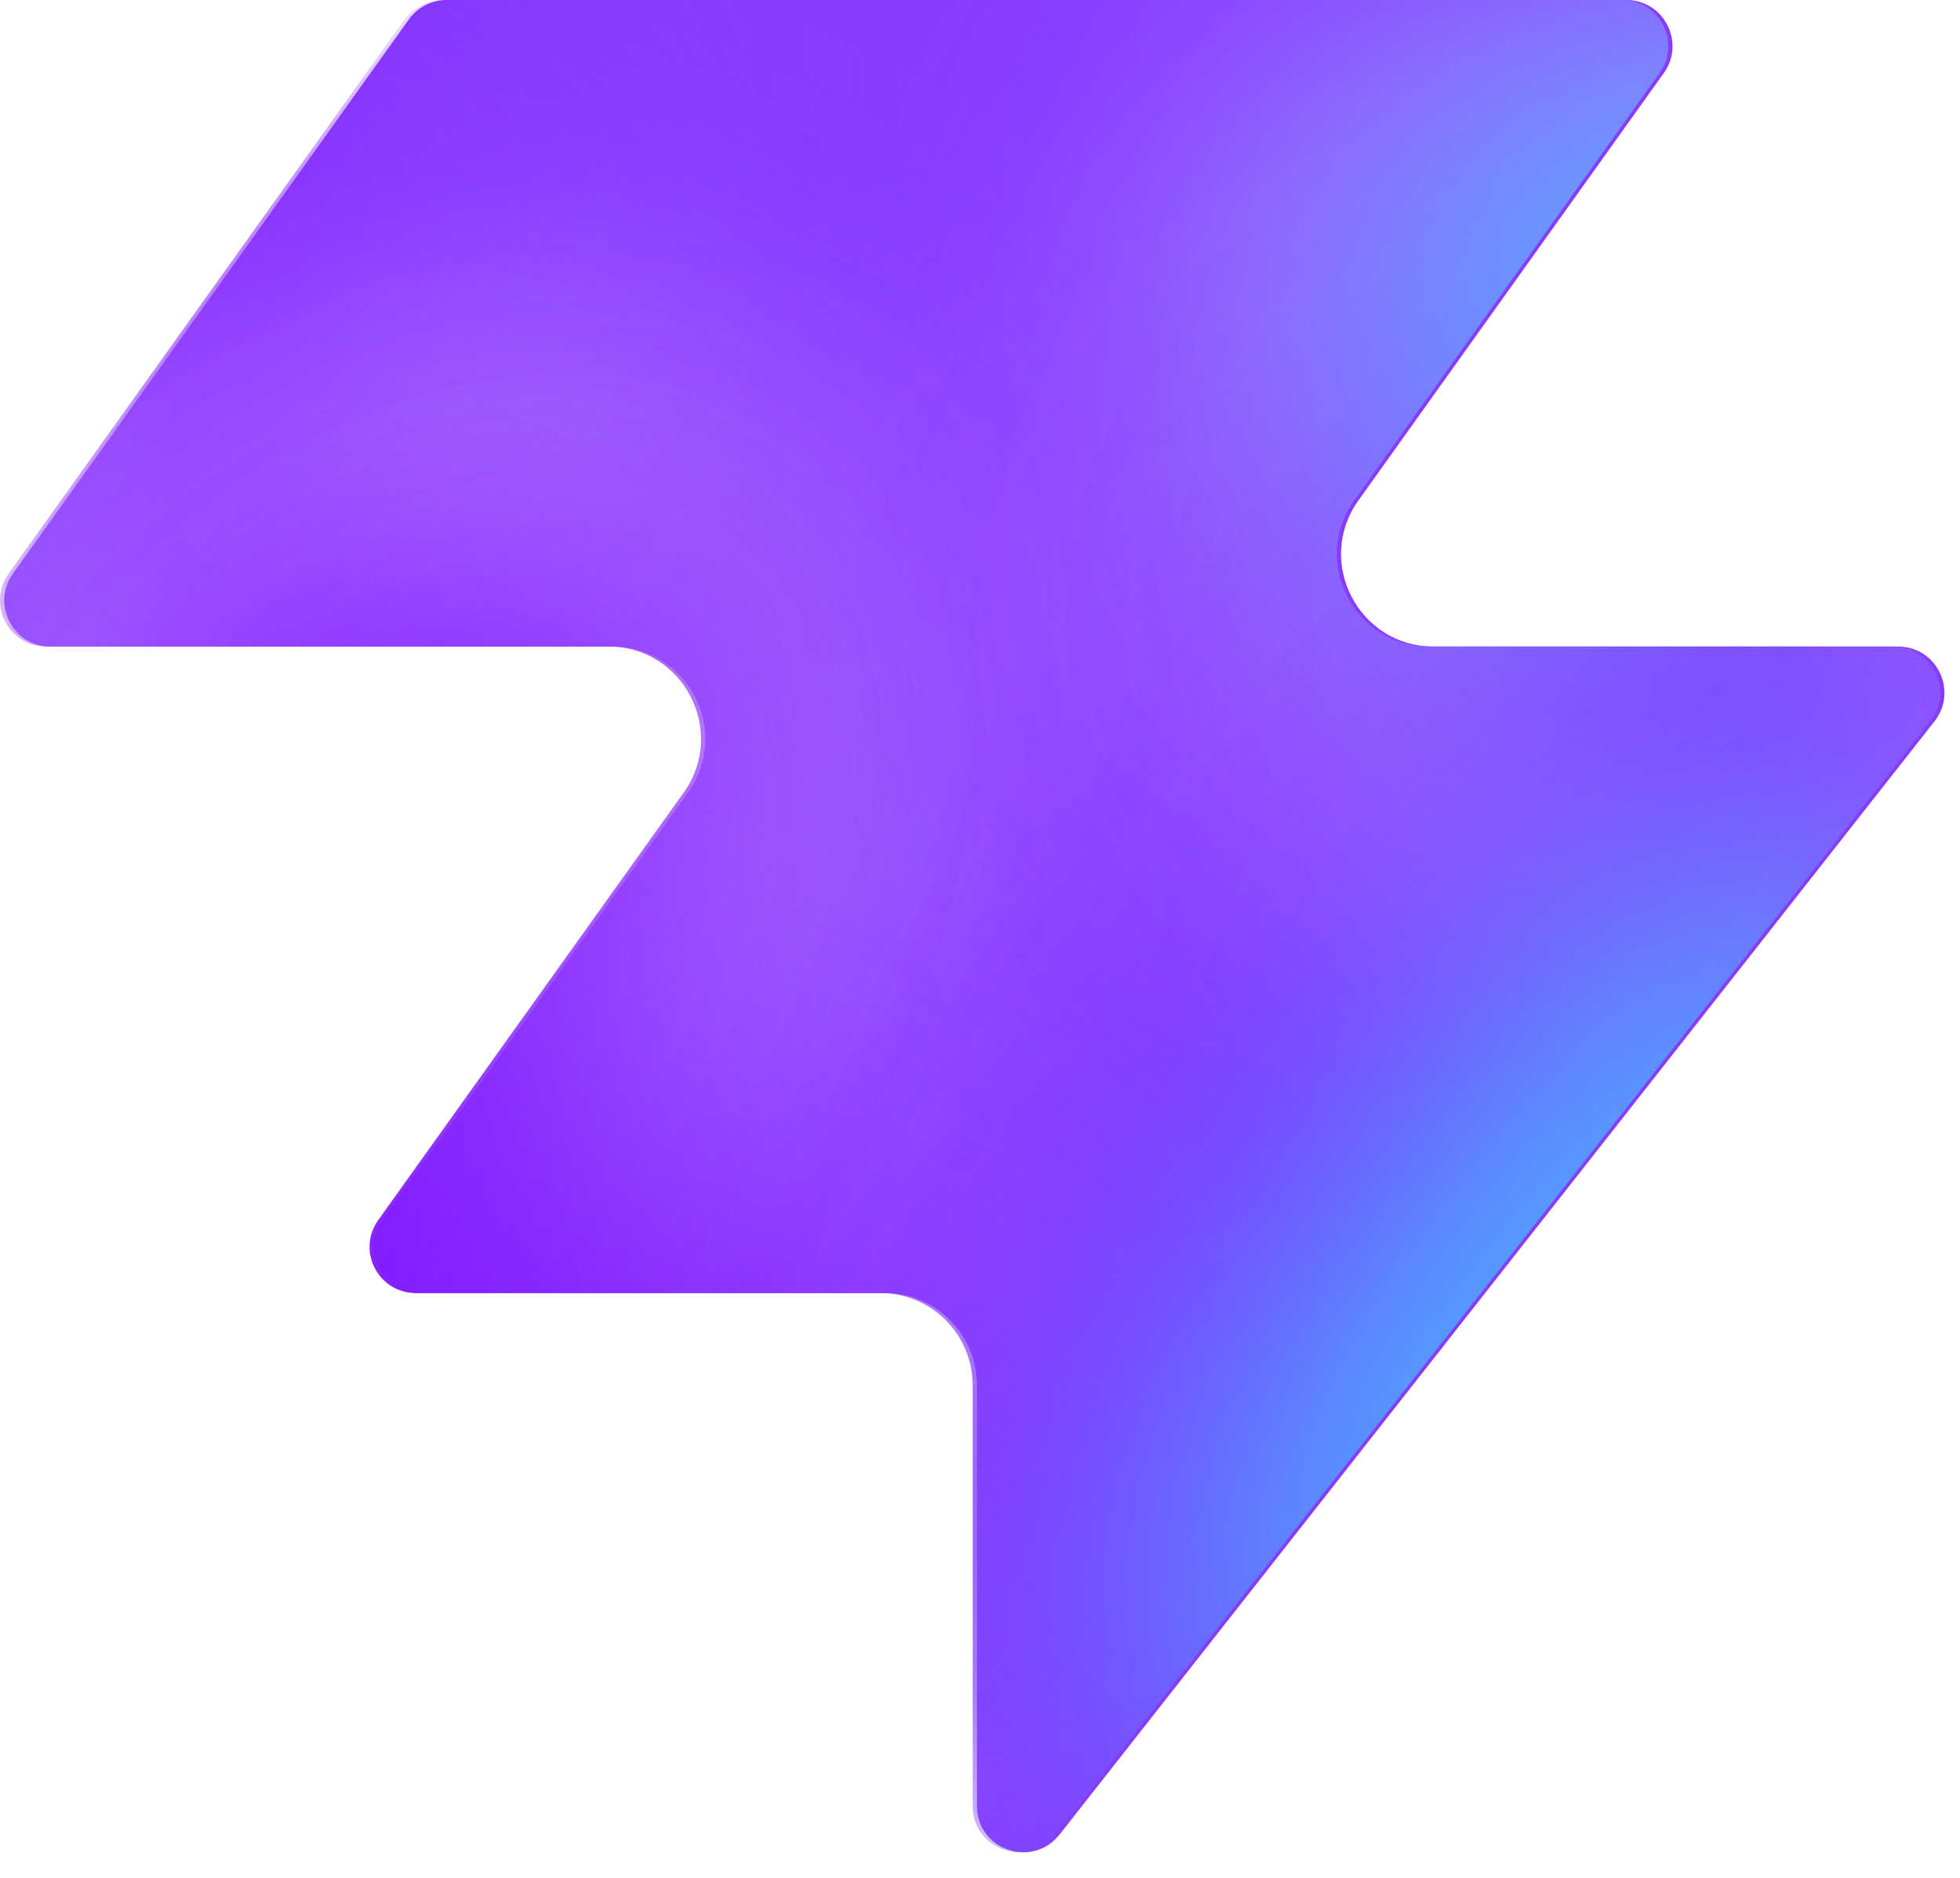
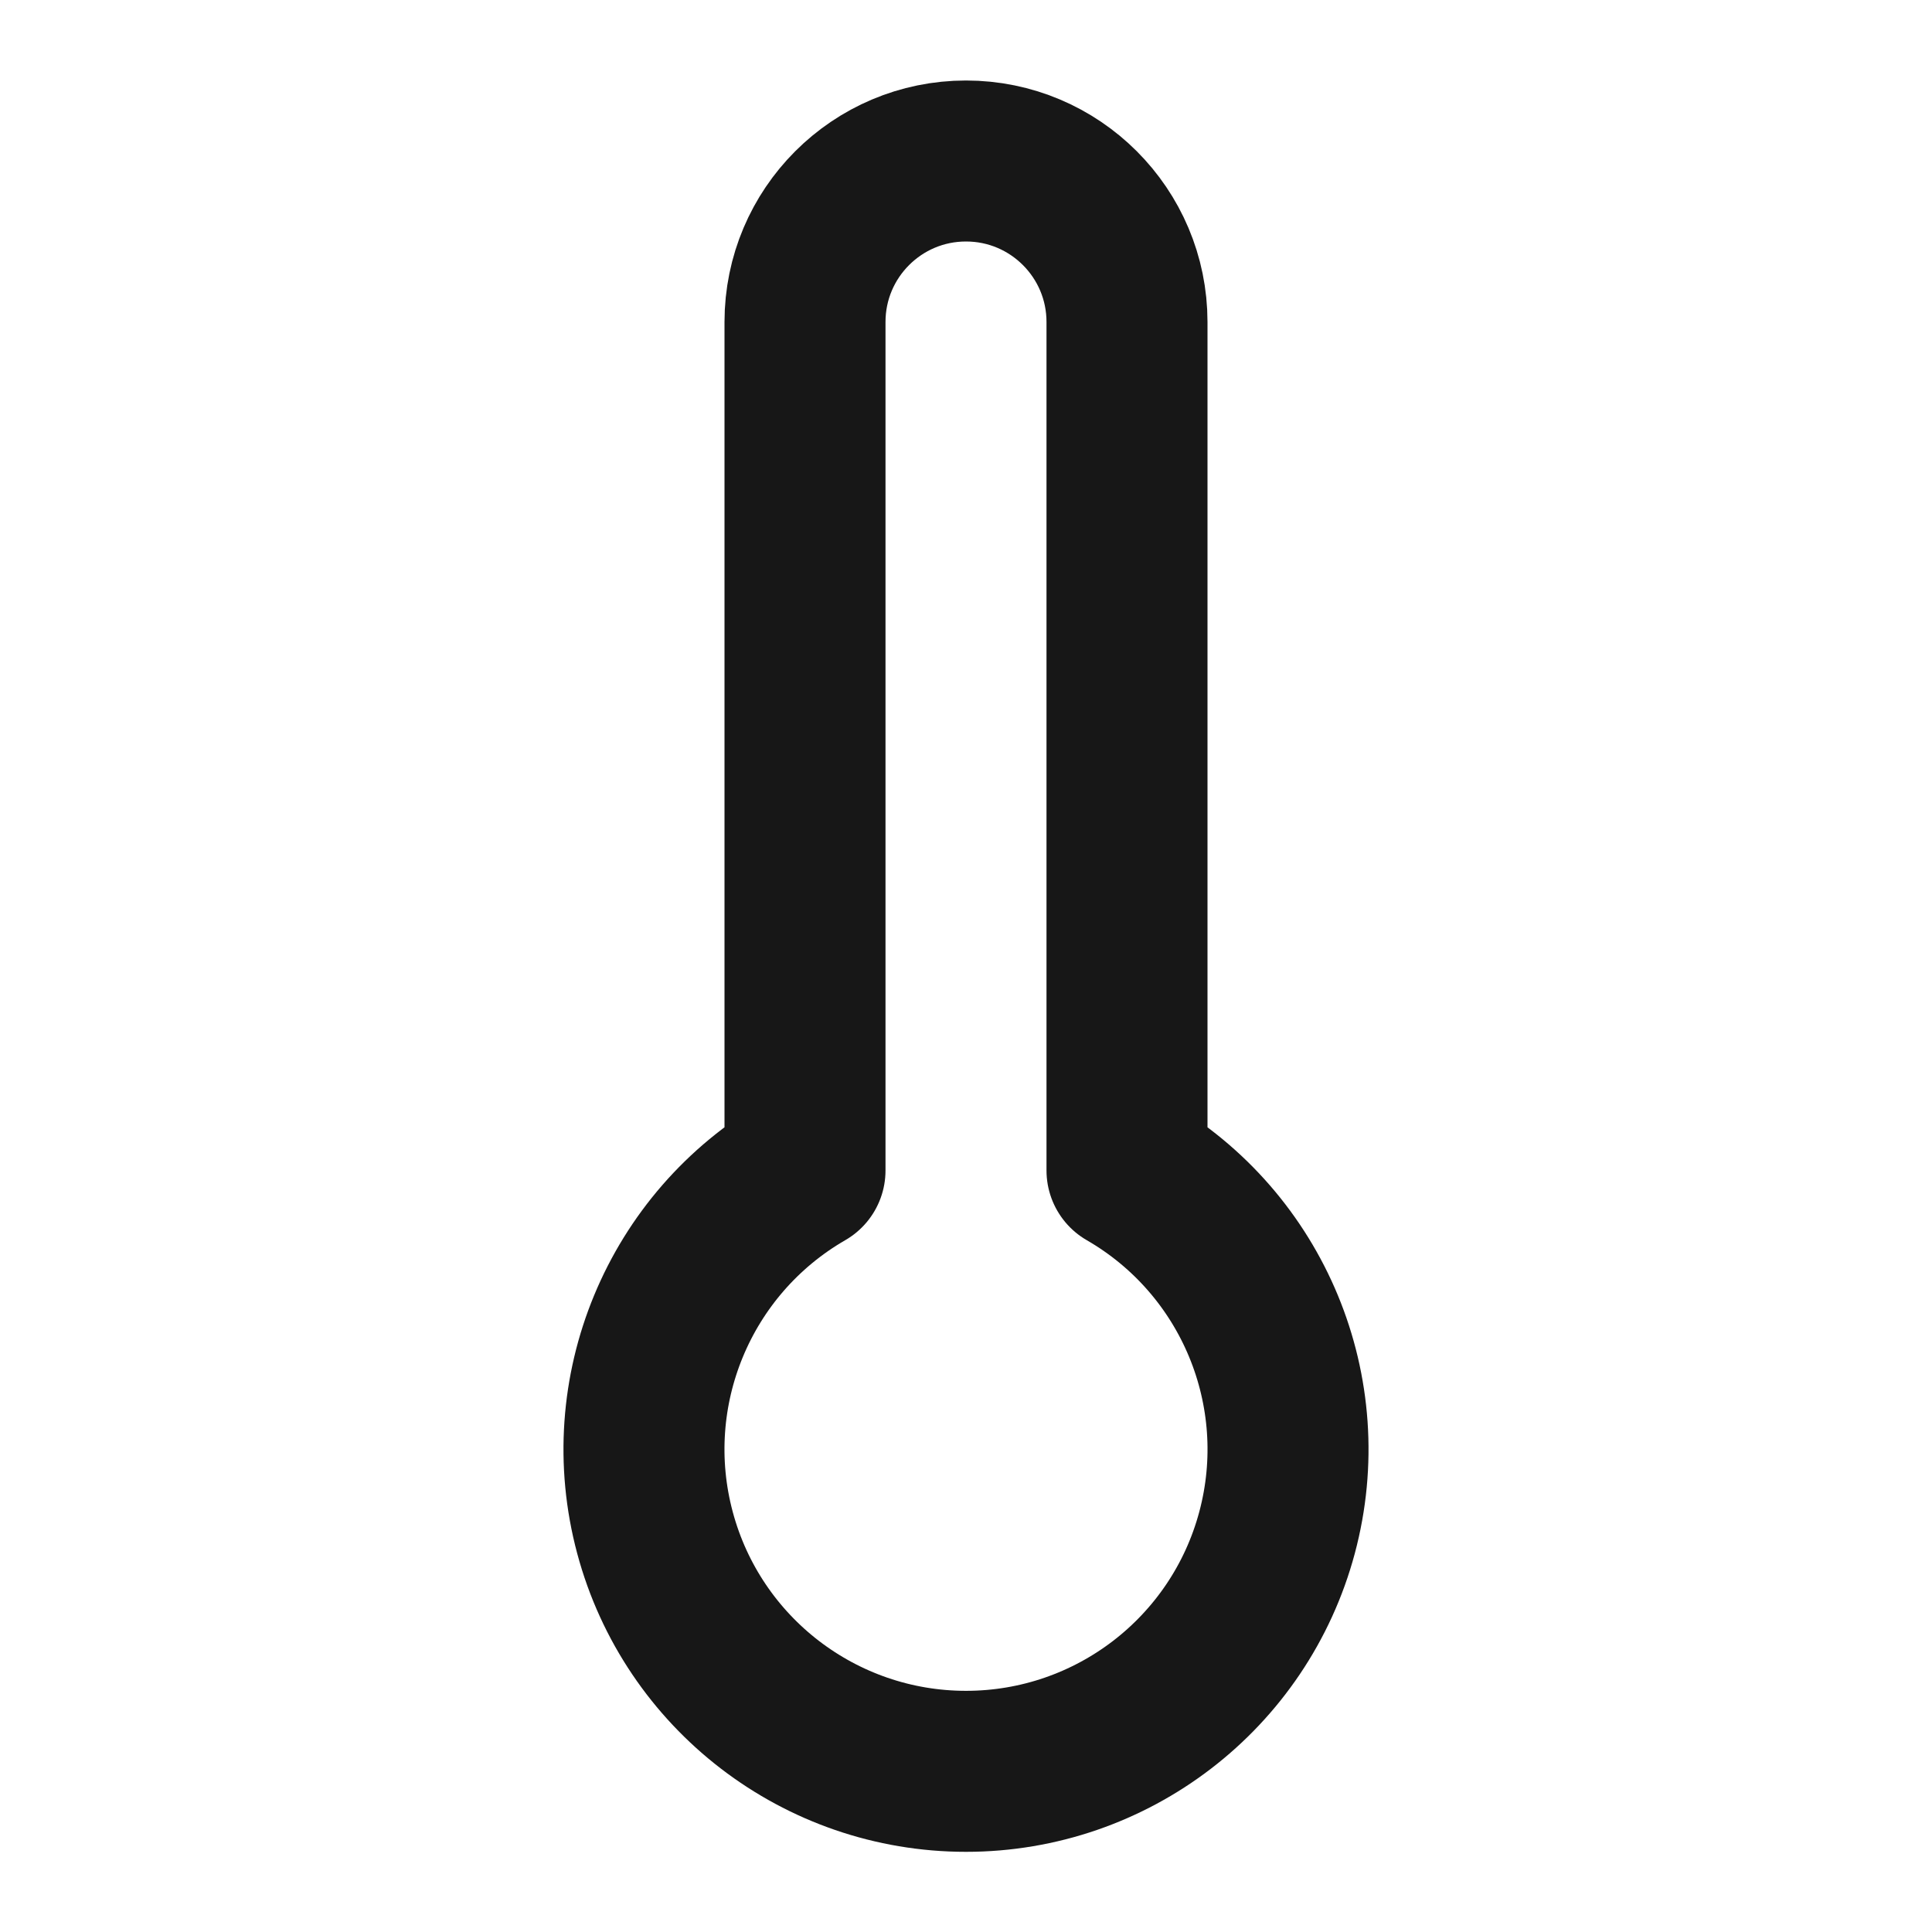
- <svg xmlns="http://www.w3.org/2000/svg" width="48" height="46" fill="none" viewBox="0 0 48 46">
-   <path fill="#863bff" d="M25.946 44.938c-.664.845-2.021.375-2.021-.698V33.937a2.26 2.26 0 0 0-2.262-2.262H10.287c-.92 0-1.456-1.04-.92-1.788l7.48-10.471c1.07-1.497 0-3.578-1.842-3.578H1.237c-.92 0-1.456-1.04-.92-1.788L10.013.474c.214-.297.556-.474.92-.474h28.894c.92 0 1.456 1.04.92 1.788l-7.48 10.471c-1.07 1.498 0 3.579 1.842 3.579h11.377c.943 0 1.473 1.088.89 1.83L25.947 44.94z" style="fill:#863bff;fill:color(display-p3 .525 .23 1);fill-opacity:1" />
-   <mask id="a" width="48" height="46" x="0" y="0" maskUnits="userSpaceOnUse" style="mask-type:alpha">
-     <path fill="#000" d="M25.842 44.938c-.664.844-2.021.375-2.021-.698V33.937a2.26 2.26 0 0 0-2.262-2.262H10.183c-.92 0-1.456-1.04-.92-1.788l7.48-10.471c1.07-1.498 0-3.579-1.842-3.579H1.133c-.92 0-1.456-1.04-.92-1.787L9.91.473c.214-.297.556-.474.92-.474h28.894c.92 0 1.456 1.04.92 1.788l-7.48 10.471c-1.07 1.498 0 3.578 1.842 3.578h11.377c.943 0 1.473 1.088.89 1.832L25.843 44.94z" style="fill:#000;fill-opacity:1" />
-   </mask>
-   <g mask="url(#a)">
-     <g filter="url(#b)">
-       <ellipse cx="5.508" cy="14.704" fill="#ede6ff" rx="5.508" ry="14.704" style="fill:#ede6ff;fill:color(display-p3 .927 .903 1);fill-opacity:1" transform="matrix(.00324 1 1 -.00324 -4.47 31.516)" />
-     </g>
-     <g filter="url(#c)">
-       <ellipse cx="10.399" cy="29.851" fill="#ede6ff" rx="10.399" ry="29.851" style="fill:#ede6ff;fill:color(display-p3 .927 .903 1);fill-opacity:1" transform="matrix(.00324 1 1 -.00324 -39.328 7.883)" />
-     </g>
-     <g filter="url(#d)">
-       <ellipse cx="5.508" cy="30.487" fill="#7e14ff" rx="5.508" ry="30.487" style="fill:#7e14ff;fill:color(display-p3 .492 .077 1);fill-opacity:1" transform="rotate(89.814 -25.913 -14.639)scale(1 -1)" />
-     </g>
-     <g filter="url(#e)">
-       <ellipse cx="5.508" cy="30.599" fill="#7e14ff" rx="5.508" ry="30.599" style="fill:#7e14ff;fill:color(display-p3 .492 .077 1);fill-opacity:1" transform="rotate(89.814 -32.644 -3.334)scale(1 -1)" />
-     </g>
-     <g filter="url(#f)">
-       <ellipse cx="5.508" cy="30.599" fill="#7e14ff" rx="5.508" ry="30.599" style="fill:#7e14ff;fill:color(display-p3 .492 .077 1);fill-opacity:1" transform="matrix(.00324 1 1 -.00324 -34.34 30.47)" />
-     </g>
-     <g filter="url(#g)">
-       <ellipse cx="14.072" cy="22.078" fill="#ede6ff" rx="14.072" ry="22.078" style="fill:#ede6ff;fill:color(display-p3 .927 .903 1);fill-opacity:1" transform="rotate(93.35 24.506 48.493)scale(-1 1)" />
-     </g>
-     <g filter="url(#h)">
-       <ellipse cx="3.47" cy="21.501" fill="#7e14ff" rx="3.47" ry="21.501" style="fill:#7e14ff;fill:color(display-p3 .492 .077 1);fill-opacity:1" transform="rotate(89.009 28.708 47.59)scale(-1 1)" />
-     </g>
-     <g filter="url(#i)">
-       <ellipse cx="3.47" cy="21.501" fill="#7e14ff" rx="3.47" ry="21.501" style="fill:#7e14ff;fill:color(display-p3 .492 .077 1);fill-opacity:1" transform="rotate(89.009 28.708 47.59)scale(-1 1)" />
-     </g>
-     <g filter="url(#j)">
-       <ellipse cx=".387" cy="8.972" fill="#7e14ff" rx="4.407" ry="29.108" style="fill:#7e14ff;fill:color(display-p3 .492 .077 1);fill-opacity:1" transform="rotate(39.51 .387 8.972)" />
-     </g>
-     <g filter="url(#k)">
-       <ellipse cx="47.523" cy="-6.092" fill="#7e14ff" rx="4.407" ry="29.108" style="fill:#7e14ff;fill:color(display-p3 .492 .077 1);fill-opacity:1" transform="rotate(37.892 47.523 -6.092)" />
-     </g>
-     <g filter="url(#l)">
-       <ellipse cx="41.412" cy="6.333" fill="#47bfff" rx="5.971" ry="9.665" style="fill:#47bfff;fill:color(display-p3 .28 .748 1);fill-opacity:1" transform="rotate(37.892 41.412 6.333)" />
-     </g>
-     <g filter="url(#m)">
-       <ellipse cx="-1.879" cy="38.332" fill="#7e14ff" rx="4.407" ry="29.108" style="fill:#7e14ff;fill:color(display-p3 .492 .077 1);fill-opacity:1" transform="rotate(37.892 -1.88 38.332)" />
-     </g>
-     <g filter="url(#n)">
-       <ellipse cx="-1.879" cy="38.332" fill="#7e14ff" rx="4.407" ry="29.108" style="fill:#7e14ff;fill:color(display-p3 .492 .077 1);fill-opacity:1" transform="rotate(37.892 -1.88 38.332)" />
-     </g>
-     <g filter="url(#o)">
-       <ellipse cx="35.651" cy="29.907" fill="#7e14ff" rx="4.407" ry="29.108" style="fill:#7e14ff;fill:color(display-p3 .492 .077 1);fill-opacity:1" transform="rotate(37.892 35.651 29.907)" />
-     </g>
-     <g filter="url(#p)">
-       <ellipse cx="38.418" cy="32.4" fill="#47bfff" rx="5.971" ry="15.297" style="fill:#47bfff;fill:color(display-p3 .28 .748 1);fill-opacity:1" transform="rotate(37.892 38.418 32.4)" />
-     </g>
-   </g>
-   <defs>
-     <filter id="b" width="60.045" height="41.654" x="-19.77" y="16.149" color-interpolation-filters="sRGB" filterUnits="userSpaceOnUse">
-       <feFlood flood-opacity="0" result="BackgroundImageFix" />
-       <feBlend in="SourceGraphic" in2="BackgroundImageFix" result="shape" />
-       <feGaussianBlur result="effect1_foregroundBlur_2002_17158" stdDeviation="7.659" />
-     </filter>
-     <filter id="c" width="90.34" height="51.437" x="-54.613" y="-7.533" color-interpolation-filters="sRGB" filterUnits="userSpaceOnUse">
-       <feFlood flood-opacity="0" result="BackgroundImageFix" />
-       <feBlend in="SourceGraphic" in2="BackgroundImageFix" result="shape" />
-       <feGaussianBlur result="effect1_foregroundBlur_2002_17158" stdDeviation="7.659" />
-     </filter>
-     <filter id="d" width="79.355" height="29.4" x="-49.64" y="2.03" color-interpolation-filters="sRGB" filterUnits="userSpaceOnUse">
-       <feFlood flood-opacity="0" result="BackgroundImageFix" />
-       <feBlend in="SourceGraphic" in2="BackgroundImageFix" result="shape" />
-       <feGaussianBlur result="effect1_foregroundBlur_2002_17158" stdDeviation="4.596" />
-     </filter>
-     <filter id="e" width="79.579" height="29.4" x="-45.045" y="20.029" color-interpolation-filters="sRGB" filterUnits="userSpaceOnUse">
-       <feFlood flood-opacity="0" result="BackgroundImageFix" />
-       <feBlend in="SourceGraphic" in2="BackgroundImageFix" result="shape" />
-       <feGaussianBlur result="effect1_foregroundBlur_2002_17158" stdDeviation="4.596" />
-     </filter>
-     <filter id="f" width="79.579" height="29.4" x="-43.513" y="21.178" color-interpolation-filters="sRGB" filterUnits="userSpaceOnUse">
-       <feFlood flood-opacity="0" result="BackgroundImageFix" />
-       <feBlend in="SourceGraphic" in2="BackgroundImageFix" result="shape" />
-       <feGaussianBlur result="effect1_foregroundBlur_2002_17158" stdDeviation="4.596" />
-     </filter>
-     <filter id="g" width="74.749" height="58.852" x="15.756" y="-17.901" color-interpolation-filters="sRGB" filterUnits="userSpaceOnUse">
-       <feFlood flood-opacity="0" result="BackgroundImageFix" />
-       <feBlend in="SourceGraphic" in2="BackgroundImageFix" result="shape" />
-       <feGaussianBlur result="effect1_foregroundBlur_2002_17158" stdDeviation="7.659" />
-     </filter>
-     <filter id="h" width="61.377" height="25.362" x="23.548" y="2.284" color-interpolation-filters="sRGB" filterUnits="userSpaceOnUse">
-       <feFlood flood-opacity="0" result="BackgroundImageFix" />
-       <feBlend in="SourceGraphic" in2="BackgroundImageFix" result="shape" />
-       <feGaussianBlur result="effect1_foregroundBlur_2002_17158" stdDeviation="4.596" />
-     </filter>
-     <filter id="i" width="61.377" height="25.362" x="23.548" y="2.284" color-interpolation-filters="sRGB" filterUnits="userSpaceOnUse">
-       <feFlood flood-opacity="0" result="BackgroundImageFix" />
-       <feBlend in="SourceGraphic" in2="BackgroundImageFix" result="shape" />
-       <feGaussianBlur result="effect1_foregroundBlur_2002_17158" stdDeviation="4.596" />
-     </filter>
-     <filter id="j" width="56.045" height="63.649" x="-27.636" y="-22.853" color-interpolation-filters="sRGB" filterUnits="userSpaceOnUse">
-       <feFlood flood-opacity="0" result="BackgroundImageFix" />
-       <feBlend in="SourceGraphic" in2="BackgroundImageFix" result="shape" />
-       <feGaussianBlur result="effect1_foregroundBlur_2002_17158" stdDeviation="4.596" />
-     </filter>
-     <filter id="k" width="54.814" height="64.646" x="20.116" y="-38.415" color-interpolation-filters="sRGB" filterUnits="userSpaceOnUse">
-       <feFlood flood-opacity="0" result="BackgroundImageFix" />
-       <feBlend in="SourceGraphic" in2="BackgroundImageFix" result="shape" />
-       <feGaussianBlur result="effect1_foregroundBlur_2002_17158" stdDeviation="4.596" />
-     </filter>
-     <filter id="l" width="33.541" height="35.313" x="24.641" y="-11.323" color-interpolation-filters="sRGB" filterUnits="userSpaceOnUse">
-       <feFlood flood-opacity="0" result="BackgroundImageFix" />
-       <feBlend in="SourceGraphic" in2="BackgroundImageFix" result="shape" />
-       <feGaussianBlur result="effect1_foregroundBlur_2002_17158" stdDeviation="4.596" />
-     </filter>
-     <filter id="m" width="54.814" height="64.646" x="-29.286" y="6.009" color-interpolation-filters="sRGB" filterUnits="userSpaceOnUse">
-       <feFlood flood-opacity="0" result="BackgroundImageFix" />
-       <feBlend in="SourceGraphic" in2="BackgroundImageFix" result="shape" />
-       <feGaussianBlur result="effect1_foregroundBlur_2002_17158" stdDeviation="4.596" />
-     </filter>
-     <filter id="n" width="54.814" height="64.646" x="-29.286" y="6.009" color-interpolation-filters="sRGB" filterUnits="userSpaceOnUse">
-       <feFlood flood-opacity="0" result="BackgroundImageFix" />
-       <feBlend in="SourceGraphic" in2="BackgroundImageFix" result="shape" />
-       <feGaussianBlur result="effect1_foregroundBlur_2002_17158" stdDeviation="4.596" />
-     </filter>
-     <filter id="o" width="54.814" height="64.646" x="8.244" y="-2.416" color-interpolation-filters="sRGB" filterUnits="userSpaceOnUse">
-       <feFlood flood-opacity="0" result="BackgroundImageFix" />
-       <feBlend in="SourceGraphic" in2="BackgroundImageFix" result="shape" />
-       <feGaussianBlur result="effect1_foregroundBlur_2002_17158" stdDeviation="4.596" />
-     </filter>
-     <filter id="p" width="39.409" height="43.623" x="18.713" y="10.588" color-interpolation-filters="sRGB" filterUnits="userSpaceOnUse">
-       <feFlood flood-opacity="0" result="BackgroundImageFix" />
-       <feBlend in="SourceGraphic" in2="BackgroundImageFix" result="shape" />
-       <feGaussianBlur result="effect1_foregroundBlur_2002_17158" stdDeviation="4.596" />
-     </filter>
-   </defs>
+ <svg xmlns="http://www.w3.org/2000/svg" width="32" height="32" viewBox="0 0 24 24" fill="none" stroke="#171717" stroke-width="2" stroke-linecap="round" stroke-linejoin="round" class="lucide lucide-thermometer" aria-hidden="true" style="background:#ffffff;border-radius:6px">
+   <path d="M14 4v10.54a4 4 0 1 1-4 0V4a2 2 0 0 1 4 0Z" />
</svg>
